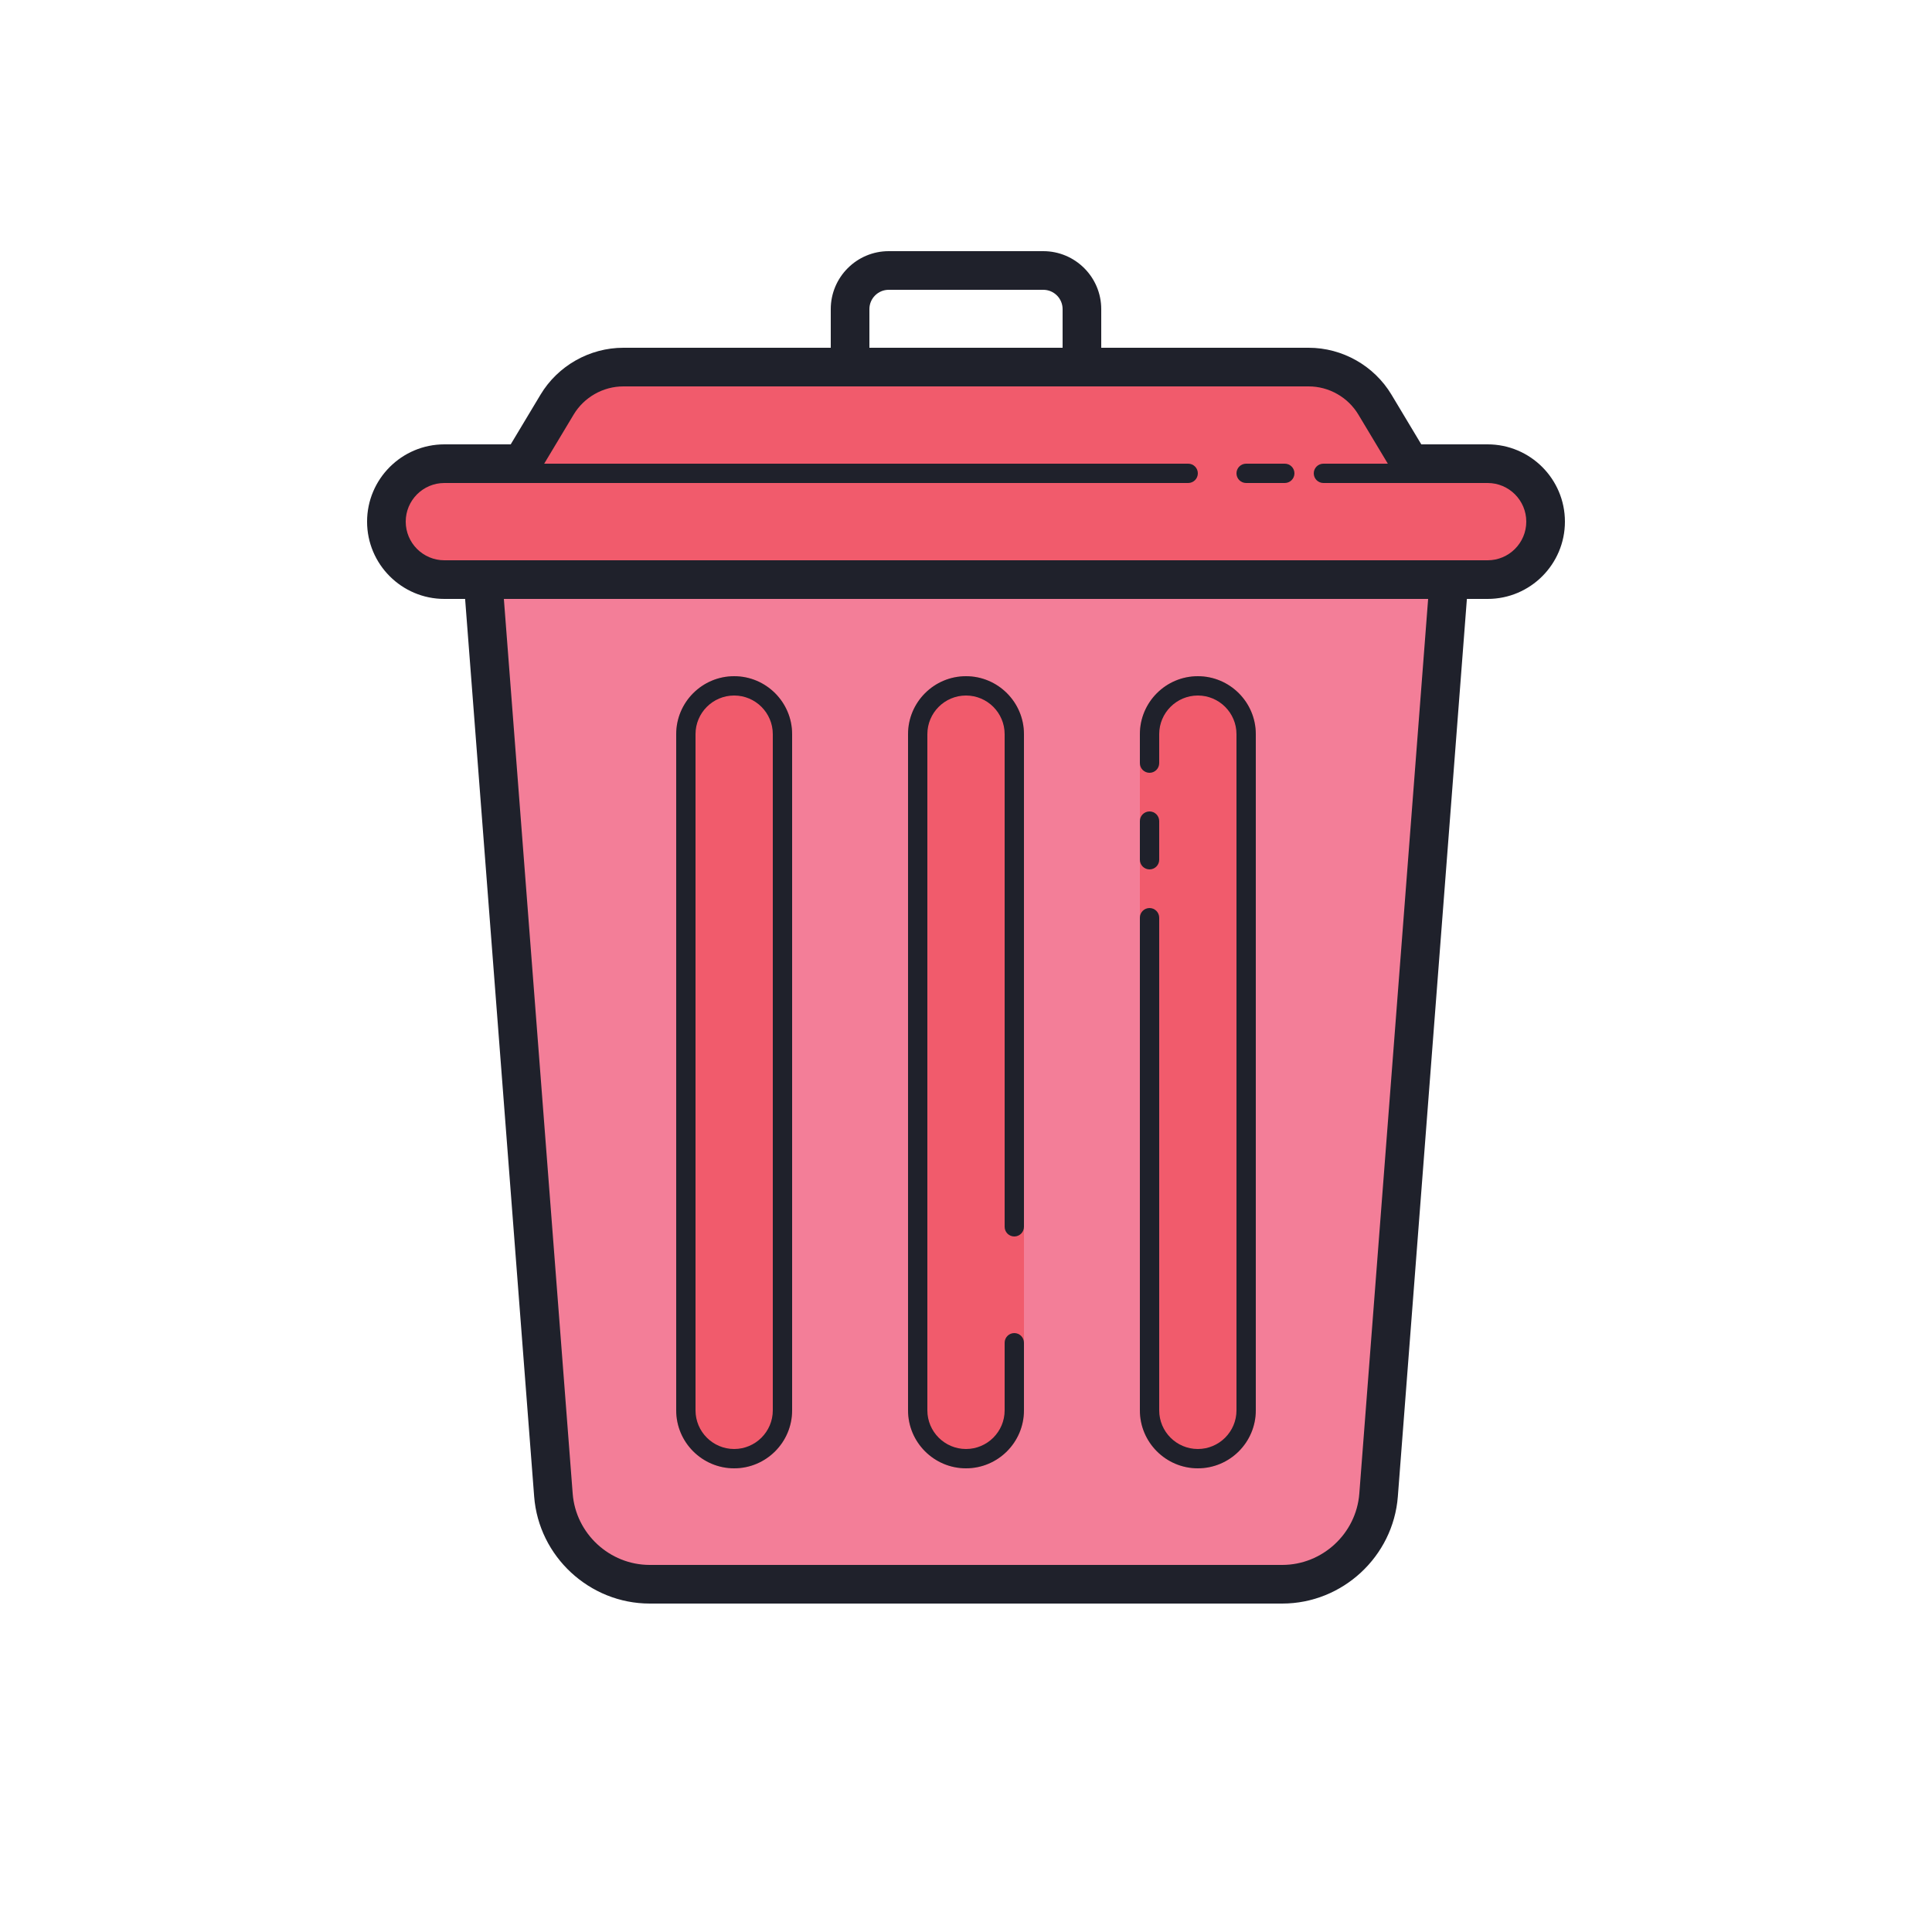
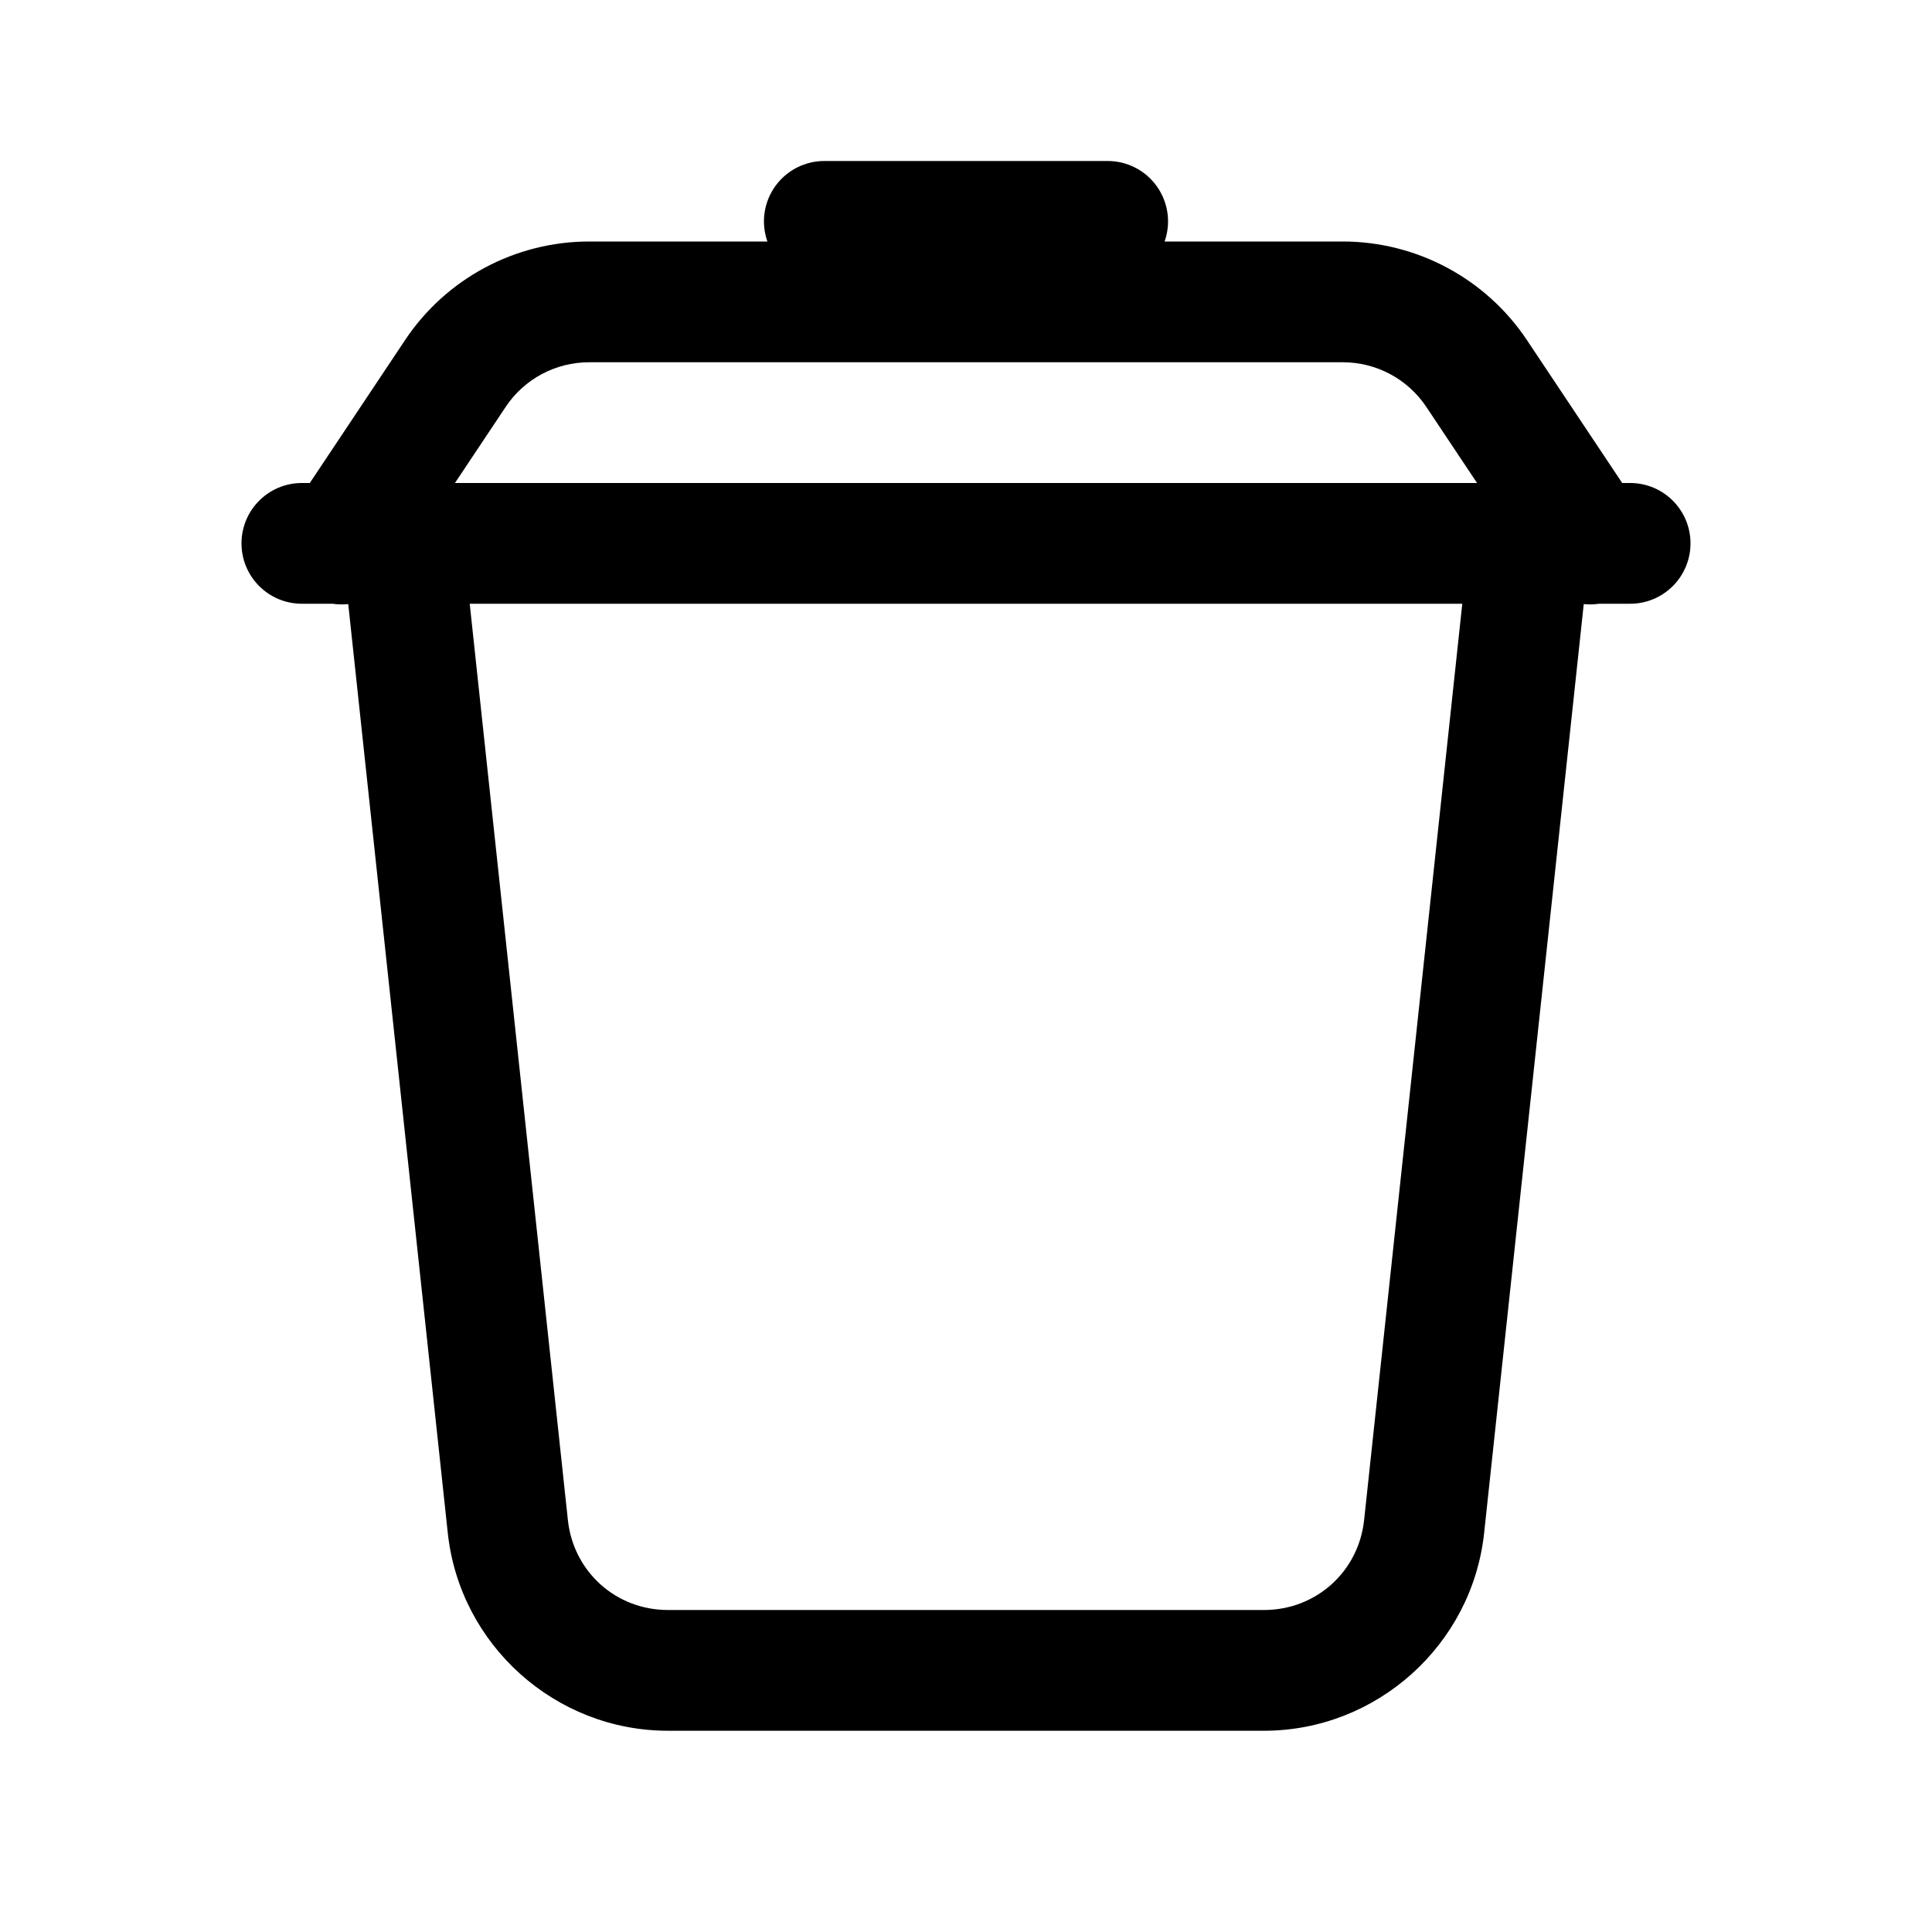
- <svg xmlns="http://www.w3.org/2000/svg" viewBox="0 0 100 100" width="100px" height="100px">
-   <path fill="#f37e98" d="M25,30l3.645,47.383C28.845,79.988,31.017,82,33.63,82h32.74c2.613,0,4.785-2.012,4.985-4.617L75,30" />
-   <path fill="#f15b6c" d="M65 38v35c0 1.65-1.35 3-3 3s-3-1.35-3-3V38c0-1.65 1.35-3 3-3S65 36.35 65 38zM53 38v35c0 1.65-1.35 3-3 3s-3-1.35-3-3V38c0-1.65 1.35-3 3-3S53 36.35 53 38zM41 38v35c0 1.65-1.35 3-3 3s-3-1.35-3-3V38c0-1.65 1.35-3 3-3S41 36.35 41 38zM77 24h-4l-1.835-3.058C70.442 19.737 69.14 19 67.735 19h-35.47c-1.405 0-2.707.737-3.43 1.942L27 24h-4c-1.657 0-3 1.343-3 3s1.343 3 3 3h54c1.657 0 3-1.343 3-3S78.657 24 77 24z" />
-   <path fill="#1f212b" d="M66.37 83H33.63c-3.116 0-5.744-2.434-5.982-5.54l-3.645-47.383 1.994-.154 3.645 47.384C29.801 79.378 31.553 81 33.63 81H66.37c2.077 0 3.829-1.622 3.988-3.692l3.645-47.385 1.994.154-3.645 47.384C72.113 80.566 69.485 83 66.37 83zM56 20c-.552 0-1-.447-1-1v-3c0-.552-.449-1-1-1h-8c-.551 0-1 .448-1 1v3c0 .553-.448 1-1 1s-1-.447-1-1v-3c0-1.654 1.346-3 3-3h8c1.654 0 3 1.346 3 3v3C57 19.553 56.552 20 56 20z" />
-   <path fill="#1f212b" d="M77,31H23c-2.206,0-4-1.794-4-4s1.794-4,4-4h3.434l1.543-2.572C28.875,18.931,30.518,18,32.265,18h35.471c1.747,0,3.389,0.931,4.287,2.428L73.566,23H77c2.206,0,4,1.794,4,4S79.206,31,77,31z M23,25c-1.103,0-2,0.897-2,2s0.897,2,2,2h54c1.103,0,2-0.897,2-2s-0.897-2-2-2h-4c-0.351,0-0.677-0.185-0.857-0.485l-1.835-3.058C69.769,20.559,68.783,20,67.735,20H32.265c-1.048,0-2.033,0.559-2.572,1.457l-1.835,3.058C27.677,24.815,27.351,25,27,25H23z" />
-   <path fill="#1f212b" d="M61.5 25h-36c-.276 0-.5-.224-.5-.5s.224-.5.5-.5h36c.276 0 .5.224.5.5S61.776 25 61.5 25zM73.5 25h-5c-.276 0-.5-.224-.5-.5s.224-.5.5-.5h5c.276 0 .5.224.5.5S73.776 25 73.5 25zM66.5 25h-2c-.276 0-.5-.224-.5-.5s.224-.5.5-.5h2c.276 0 .5.224.5.5S66.776 25 66.5 25zM50 76c-1.654 0-3-1.346-3-3V38c0-1.654 1.346-3 3-3s3 1.346 3 3v25.5c0 .276-.224.5-.5.5S52 63.776 52 63.5V38c0-1.103-.897-2-2-2s-2 .897-2 2v35c0 1.103.897 2 2 2s2-.897 2-2v-3.5c0-.276.224-.5.5-.5s.5.224.5.5V73C53 74.654 51.654 76 50 76zM62 76c-1.654 0-3-1.346-3-3V47.5c0-.276.224-.5.5-.5s.5.224.5.5V73c0 1.103.897 2 2 2s2-.897 2-2V38c0-1.103-.897-2-2-2s-2 .897-2 2v1.5c0 .276-.224.5-.5.5S59 39.776 59 39.5V38c0-1.654 1.346-3 3-3s3 1.346 3 3v35C65 74.654 63.654 76 62 76z" />
-   <path fill="#1f212b" d="M59.5 45c-.276 0-.5-.224-.5-.5v-2c0-.276.224-.5.5-.5s.5.224.5.5v2C60 44.776 59.776 45 59.5 45zM38 76c-1.654 0-3-1.346-3-3V38c0-1.654 1.346-3 3-3s3 1.346 3 3v35C41 74.654 39.654 76 38 76zM38 36c-1.103 0-2 .897-2 2v35c0 1.103.897 2 2 2s2-.897 2-2V38C40 36.897 39.103 36 38 36z" />
+ <svg xmlns="http://www.w3.org/2000/svg" fill="#000000" viewBox="0 0 48 48" width="48px" height="48px">
+   <path d="M 20.5 4 A 1.5 1.5 0 0 0 19.066 6 L 14.641 6 C 12.803 6 11.083 6.919 10.064 8.449 L 7.697 12 L 7.5 12 A 1.5 1.5 0 1 0 7.5 15 L 8.264 15 A 1.5 1.5 0 0 0 8.652 15.008 L 11.125 38.086 C 11.423 40.868 13.796 43 16.594 43 L 31.404 43 C 34.202 43 36.575 40.868 36.873 38.086 L 39.348 15.008 A 1.5 1.5 0 0 0 39.729 15 L 40.5 15 A 1.5 1.5 0 1 0 40.5 12 L 40.303 12 L 37.936 8.449 C 36.916 6.92 35.196 6 33.359 6 L 28.934 6 A 1.5 1.5 0 0 0 27.5 4 L 20.5 4 z M 14.641 9 L 33.359 9 C 34.197 9 34.975 9.416 35.439 10.113 L 36.697 12 L 11.303 12 L 12.561 10.113 A 1.5 1.5 0 0 0 12.562 10.111 C 13.026 9.415 13.802 9 14.641 9 z M 11.67 15 L 36.33 15 L 33.891 37.766 C 33.753 39.049 32.694 40 31.404 40 L 16.594 40 C 15.304 40 14.247 39.049 14.109 37.766 L 11.67 15 z" />
</svg>
